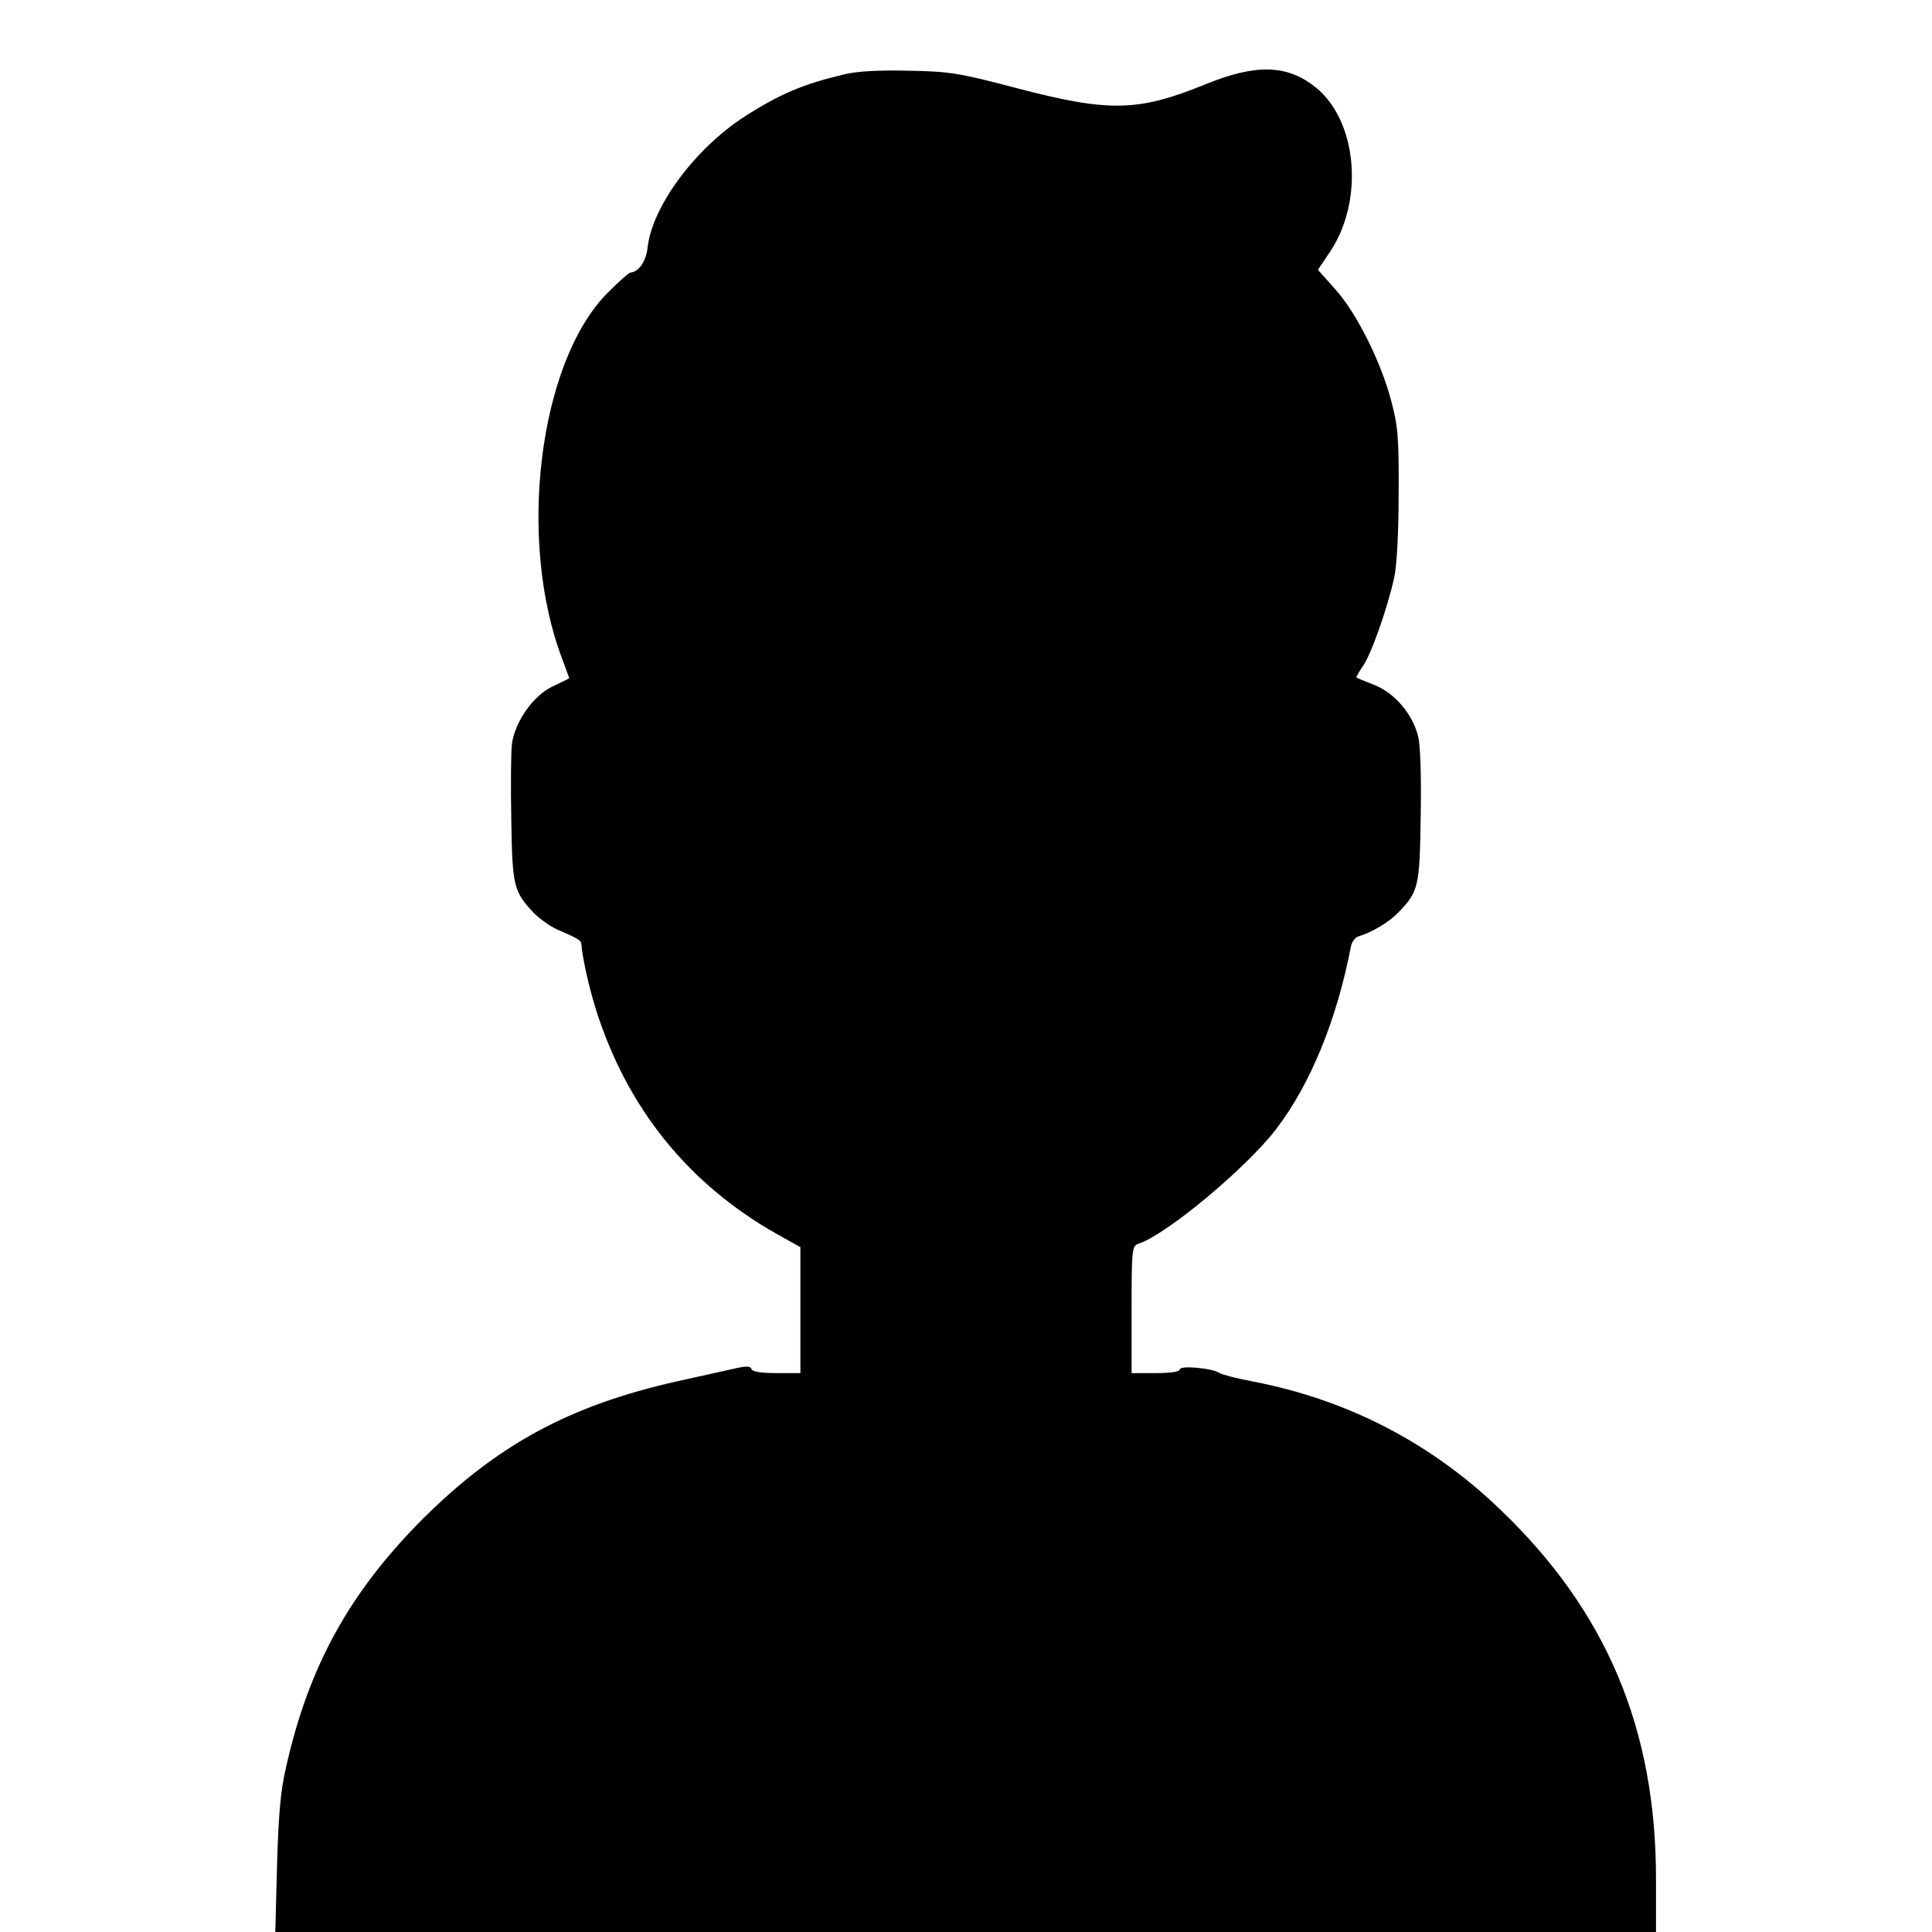
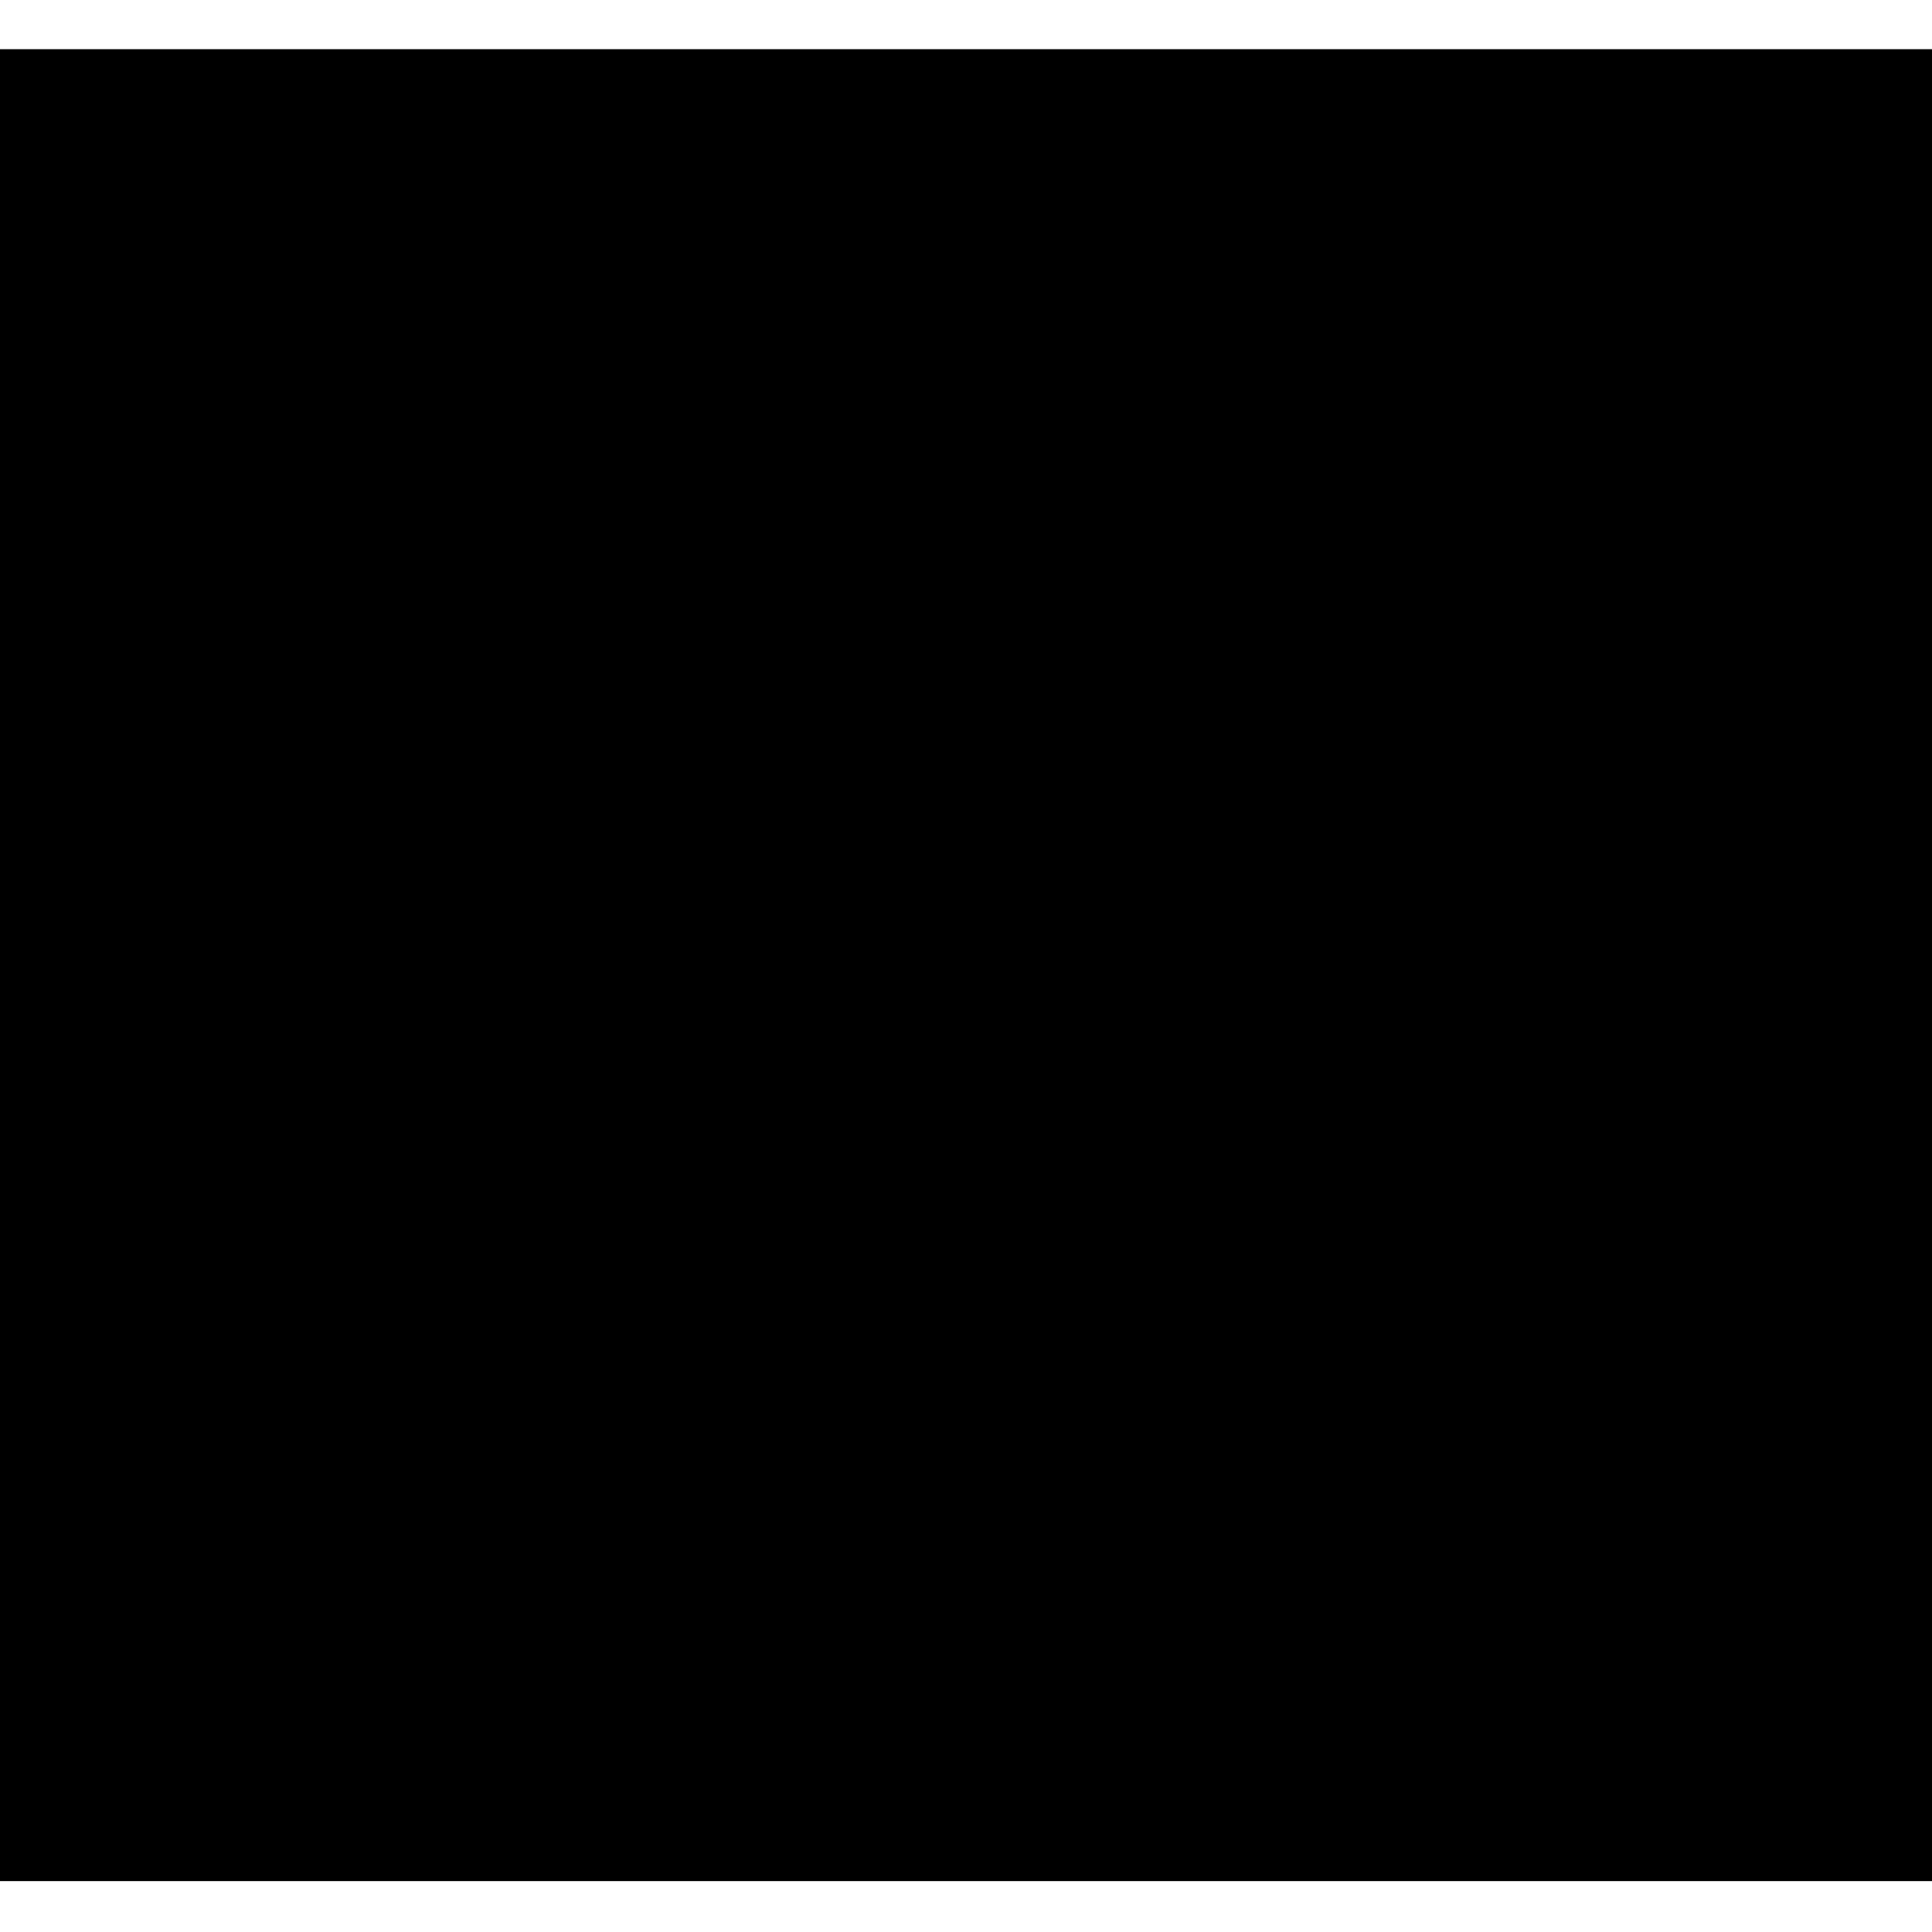
- <svg xmlns="http://www.w3.org/2000/svg" version="1.0" width="560pt" height="560pt" viewBox="0 0 560 560" preserveAspectRatio="xMidYMid meet">
-   <g transform="translate(0,560) scale(0.1,-0.1)" fill="#000000" stroke="none">
-     <path d="M2445 5384 c-117 -28 -184 -56 -287 -122 -144 -93 -268 -261 -281 -380 -4 -39 -26 -71 -50 -72 -4 0 -34 -27 -67 -60 -198 -201 -262 -716 -130 -1061 11 -30 20 -54 20 -55 0 0 -21 -11 -47 -23 -56 -26 -109 -100 -119 -166 -3 -23 -4 -122 -2 -221 3 -195 7 -208 66 -271 17 -17 48 -39 69 -48 58 -25 68 -31 68 -41 3 -38 21 -122 42 -189 90 -286 268 -507 525 -652 l68 -38 0 -182 0 -183 -69 0 c-44 0 -71 4 -73 12 -3 9 -16 9 -54 0 -27 -6 -100 -22 -162 -36 -312 -70 -521 -184 -738 -400 -212 -213 -330 -428 -395 -719 -16 -68 -22 -142 -26 -284 l-5 -193 2001 0 2001 0 0 154 c0 436 -144 777 -453 1072 -200 192 -440 316 -712 369 -49 9 -94 21 -100 25 -17 14 -115 23 -115 11 0 -7 -27 -11 -70 -11 l-70 0 0 184 c0 175 1 185 20 191 79 25 311 218 398 331 100 130 177 318 218 532 3 13 12 25 22 28 40 12 88 41 115 69 59 61 62 74 65 281 2 119 -1 207 -8 232 -17 64 -68 123 -125 146 -28 11 -52 21 -53 22 -2 1 6 15 17 31 24 32 72 168 92 258 8 37 13 131 13 245 1 161 -2 196 -22 270 -30 113 -100 253 -162 322 l-50 56 35 52 c100 149 79 382 -43 478 -82 65 -172 67 -317 8 -197 -80 -279 -82 -550 -11 -163 43 -192 48 -310 50 -87 2 -150 -1 -190 -11z" />
+ <svg xmlns="http://www.w3.org/2000/svg" version="1.0" width="1139pt" height="1139pt" viewBox="0 0 1139 1139" preserveAspectRatio="xMidYMid meet">
+   <g transform="translate(0,1139) scale(0.1,-0.1)" fill="#000000" stroke="none">
+     <path d="M0 5700 l0 -5400 5695 0 5695 0 0 5400 0 5400 -5695 0 -5695 0 0 -5400z" />
  </g>
</svg>
